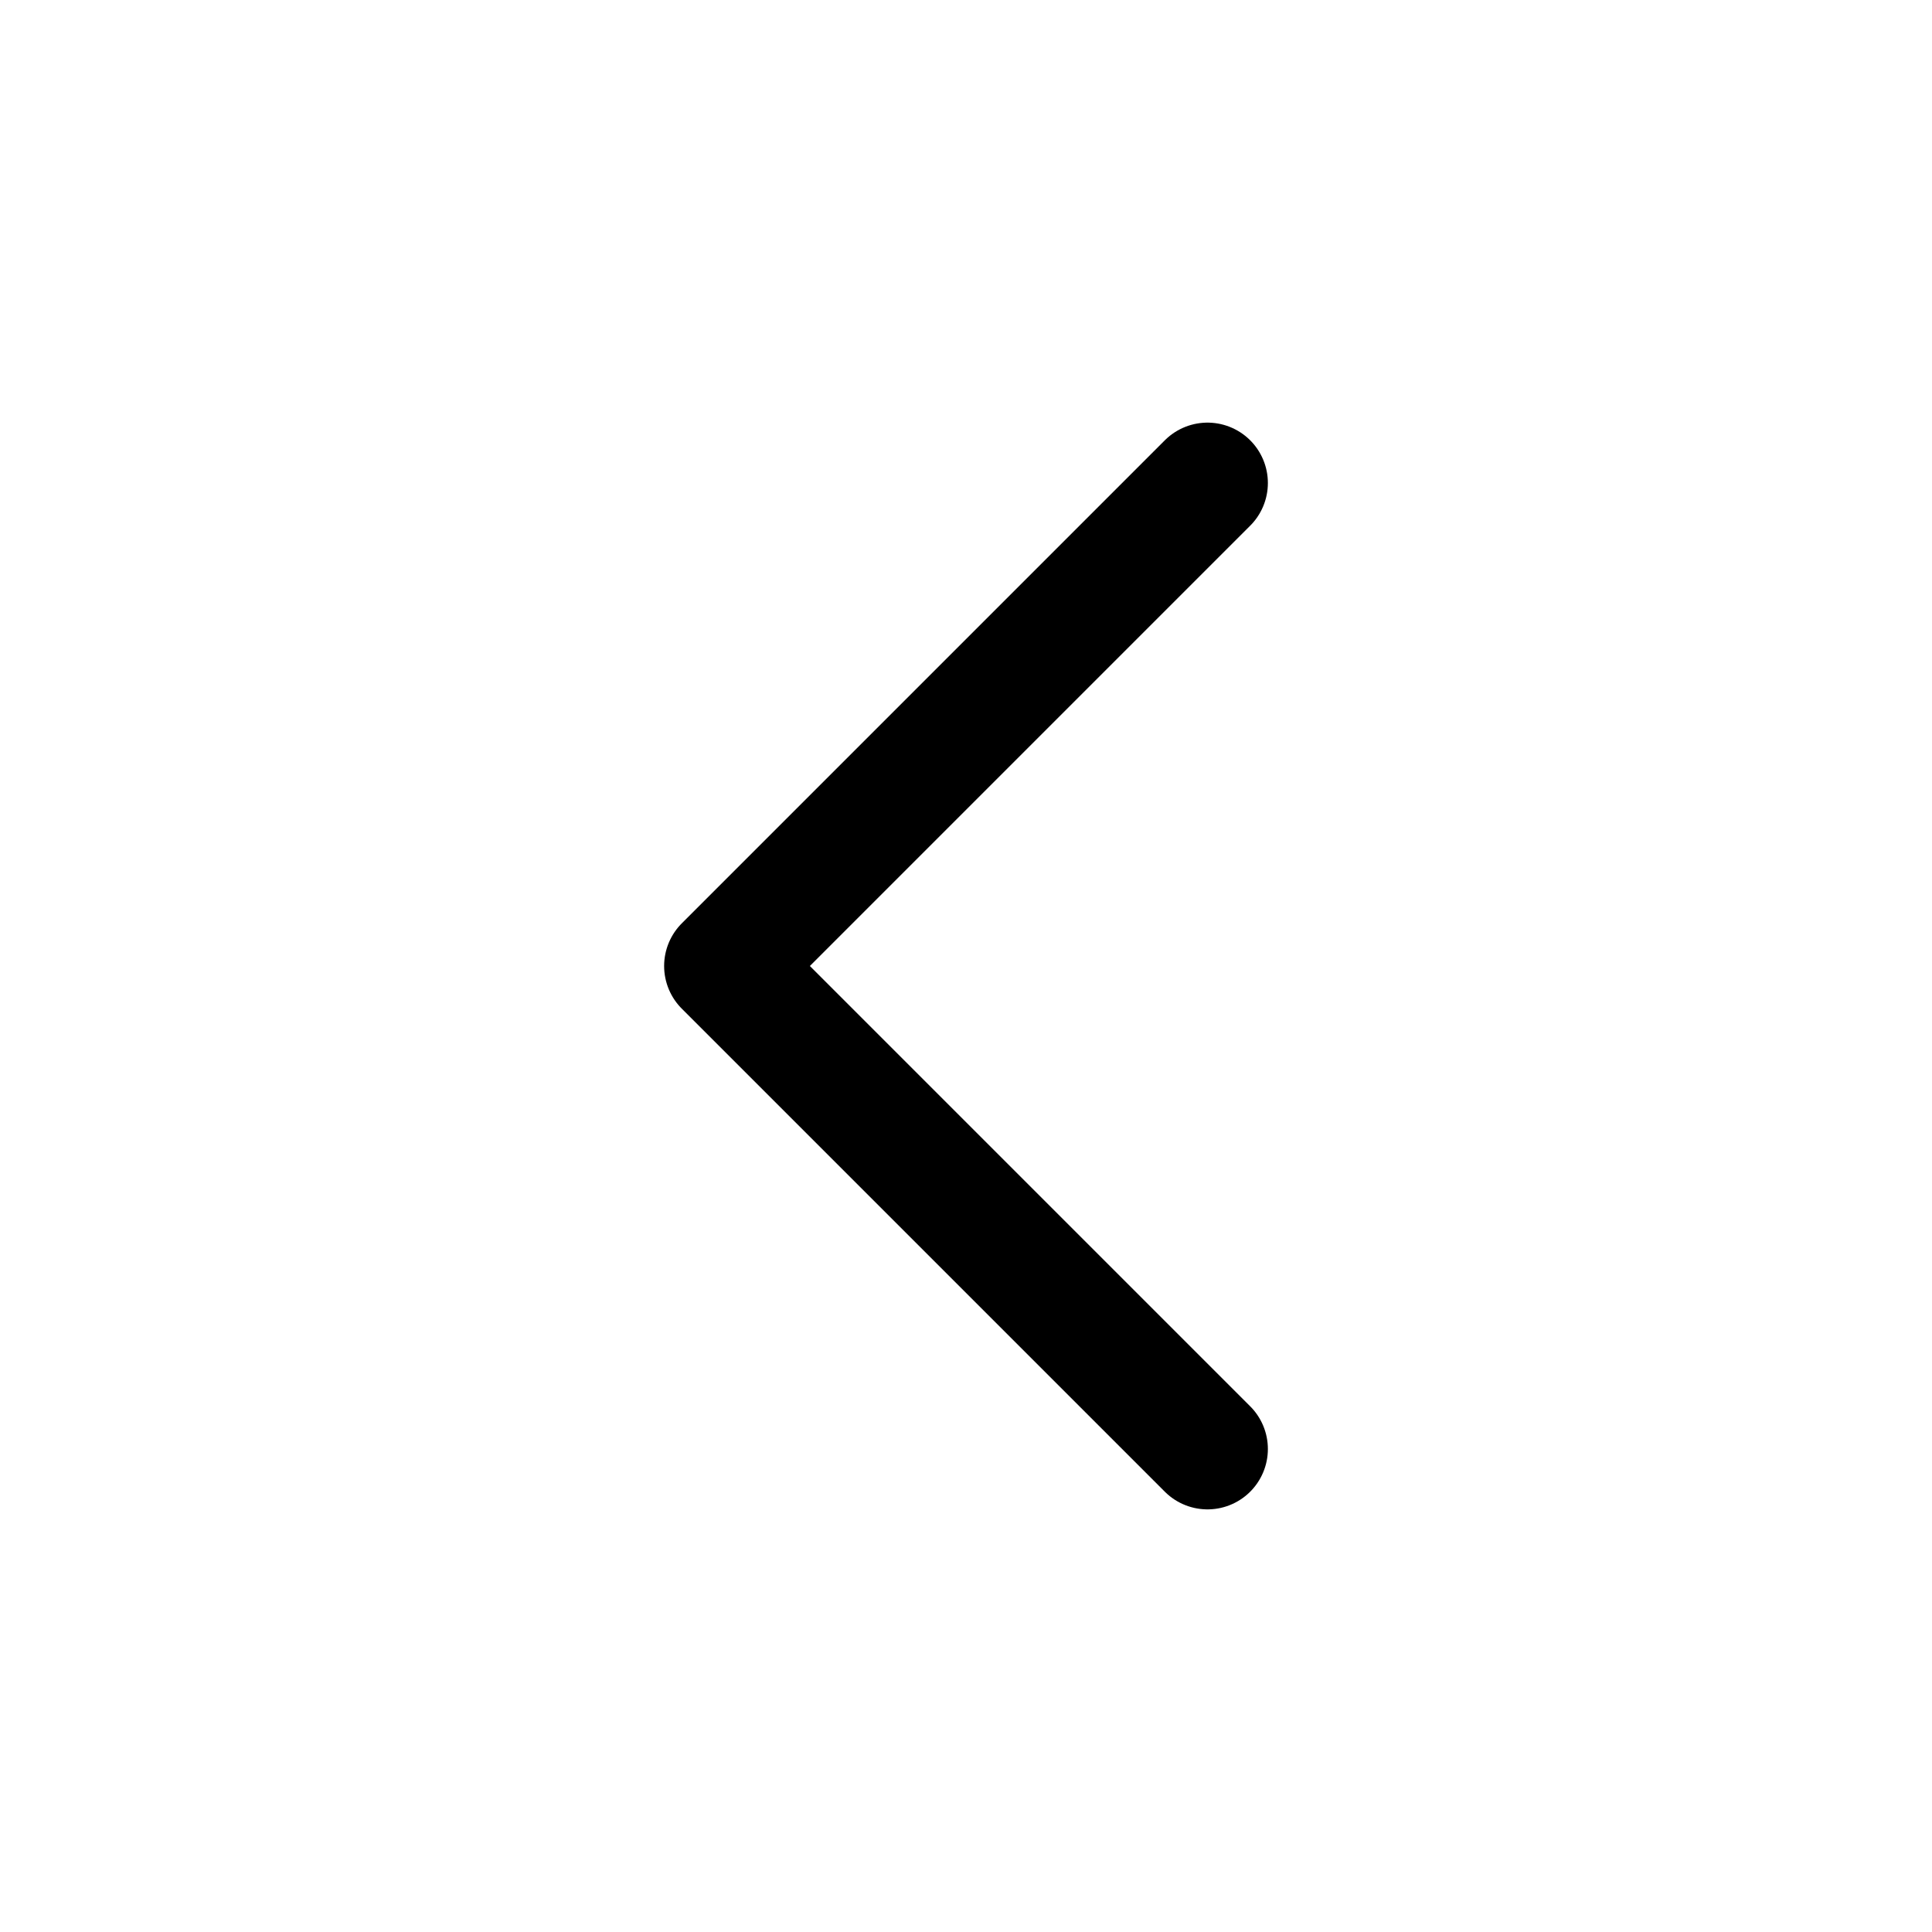
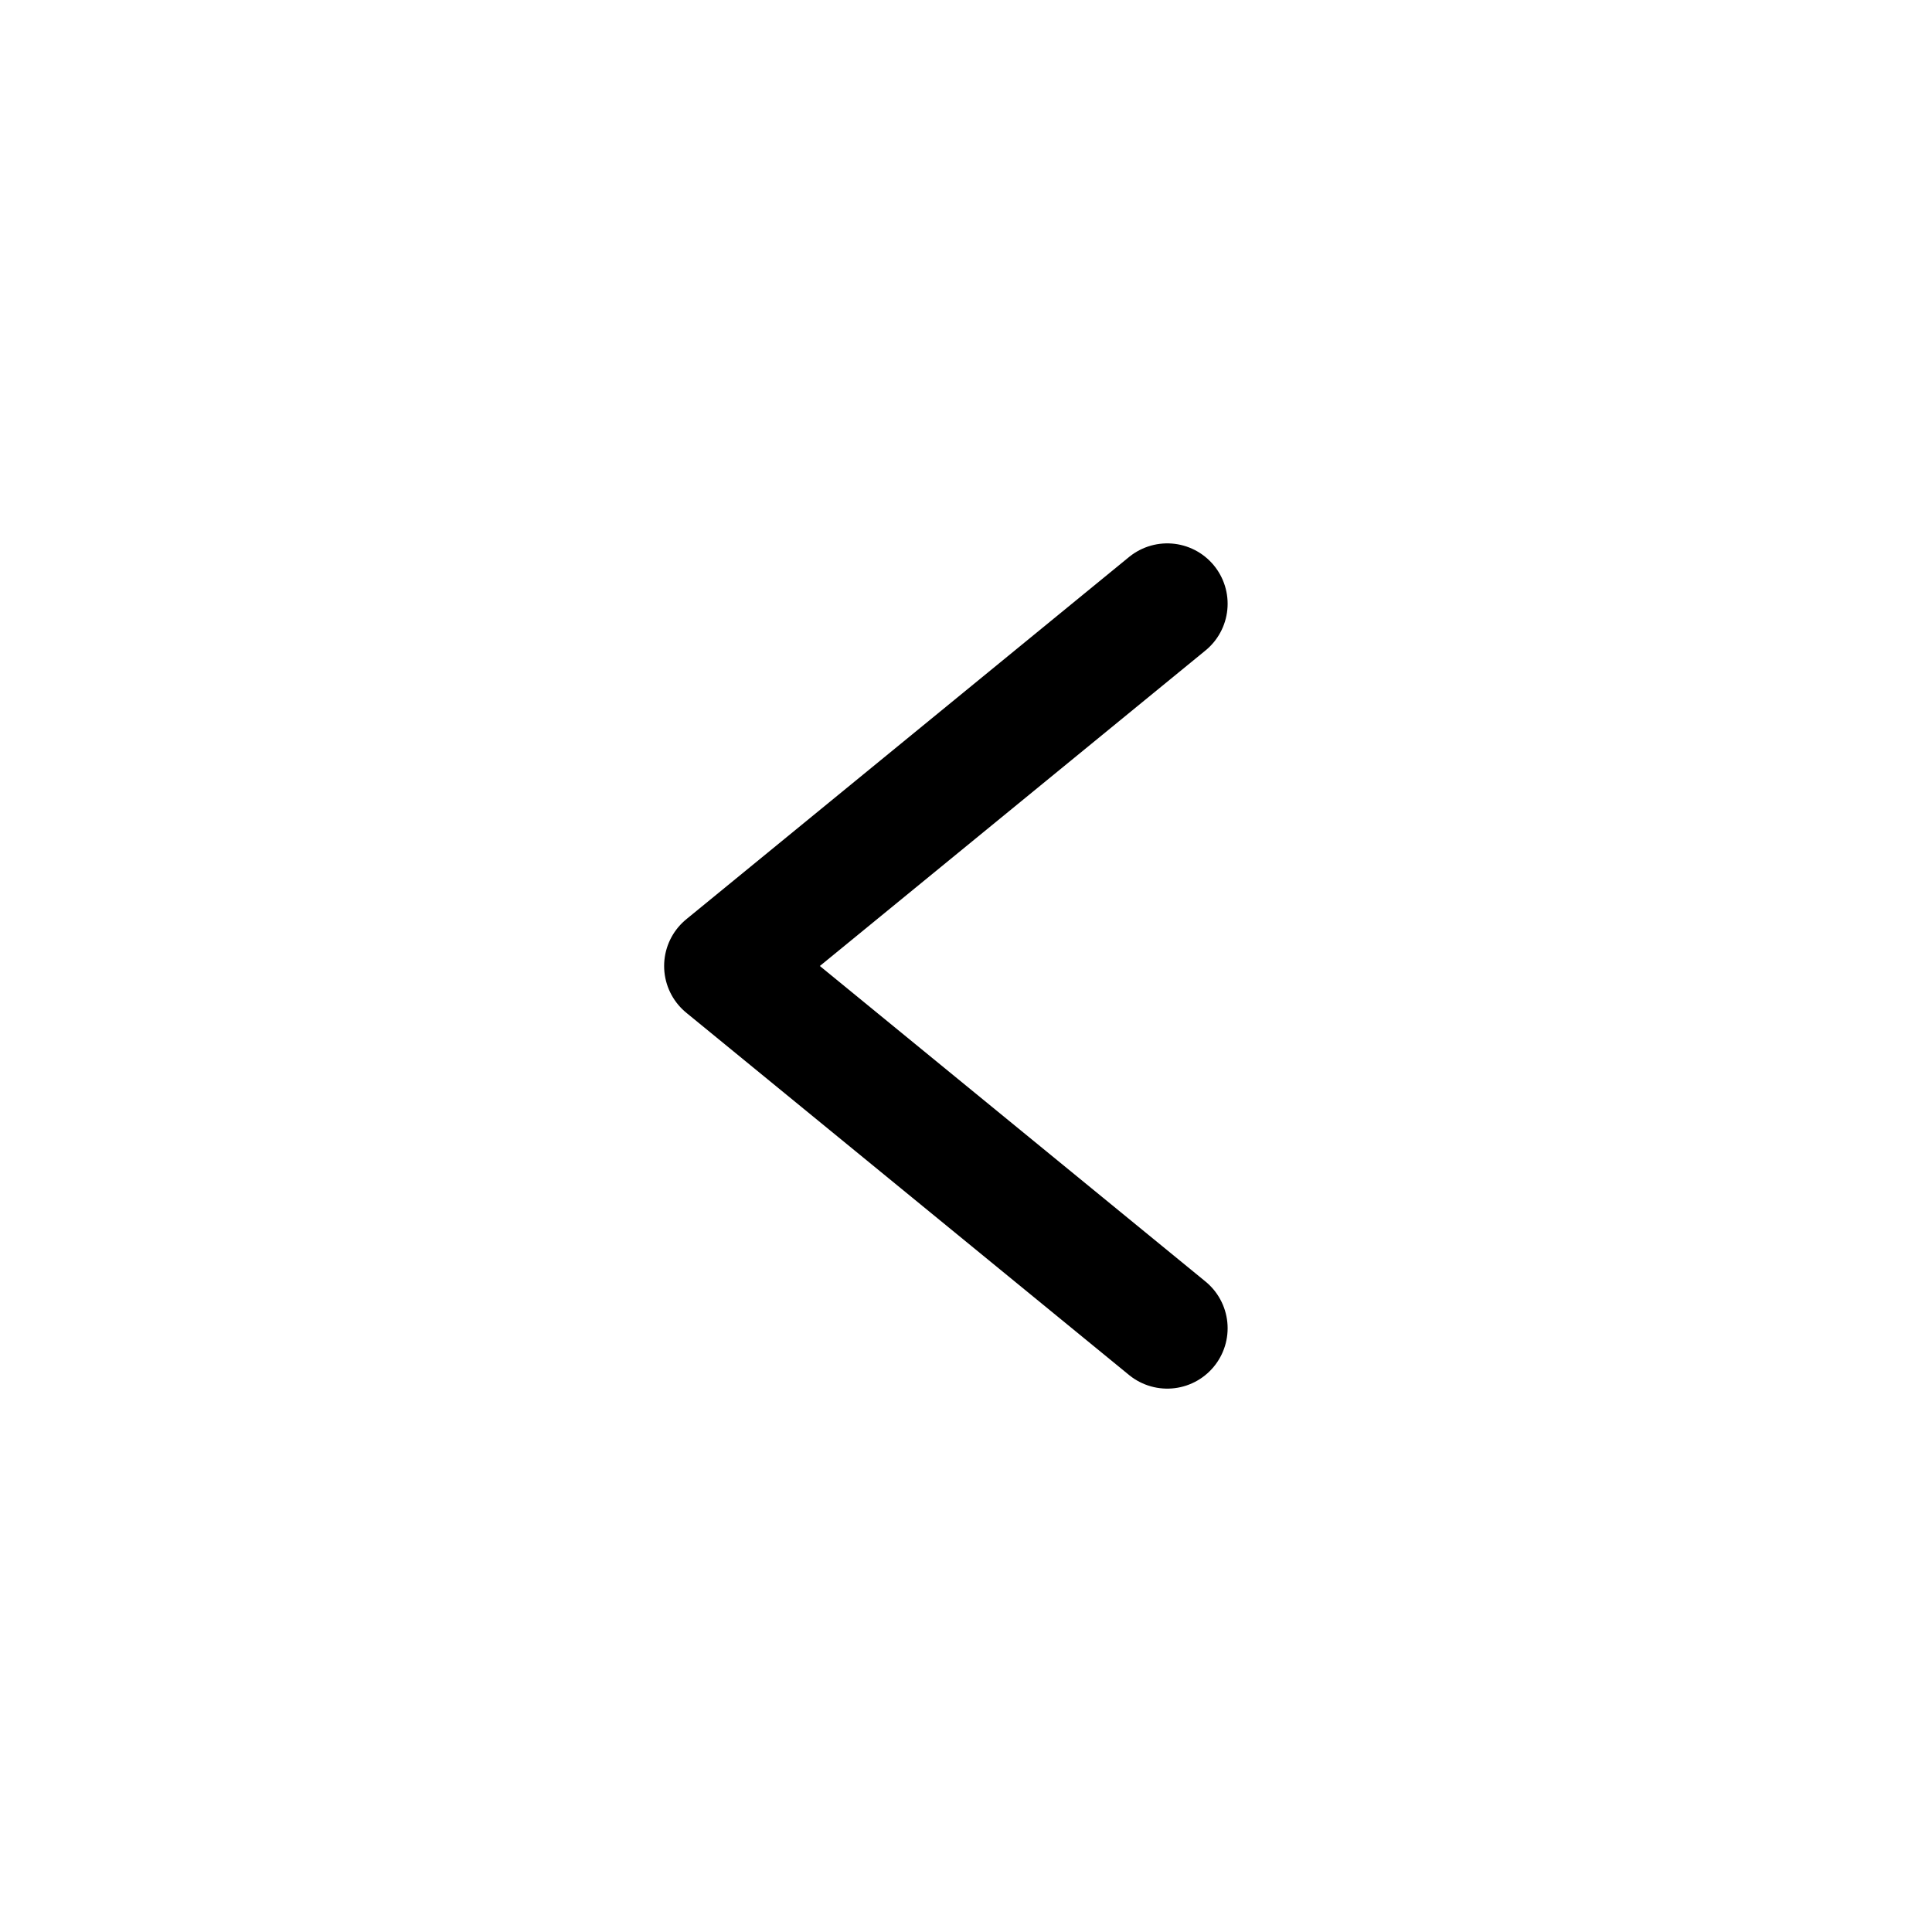
- <svg xmlns="http://www.w3.org/2000/svg" width="24" height="24" viewBox="0 0 24 24" fill="none">
-   <path d="M15 6l-6 6 6 6" stroke="currentColor" stroke-width="1.5" stroke-linecap="round" stroke-linejoin="round" />
+ <svg xmlns="http://www.w3.org/2000/svg" viewBox="0 0 24 24" fill="none" aria-hidden="true">
+   <path d="M14.5 7.5L9 12l5.5 4.5" stroke="currentColor" stroke-width="1.5" stroke-linecap="round" stroke-linejoin="round" />
</svg>
